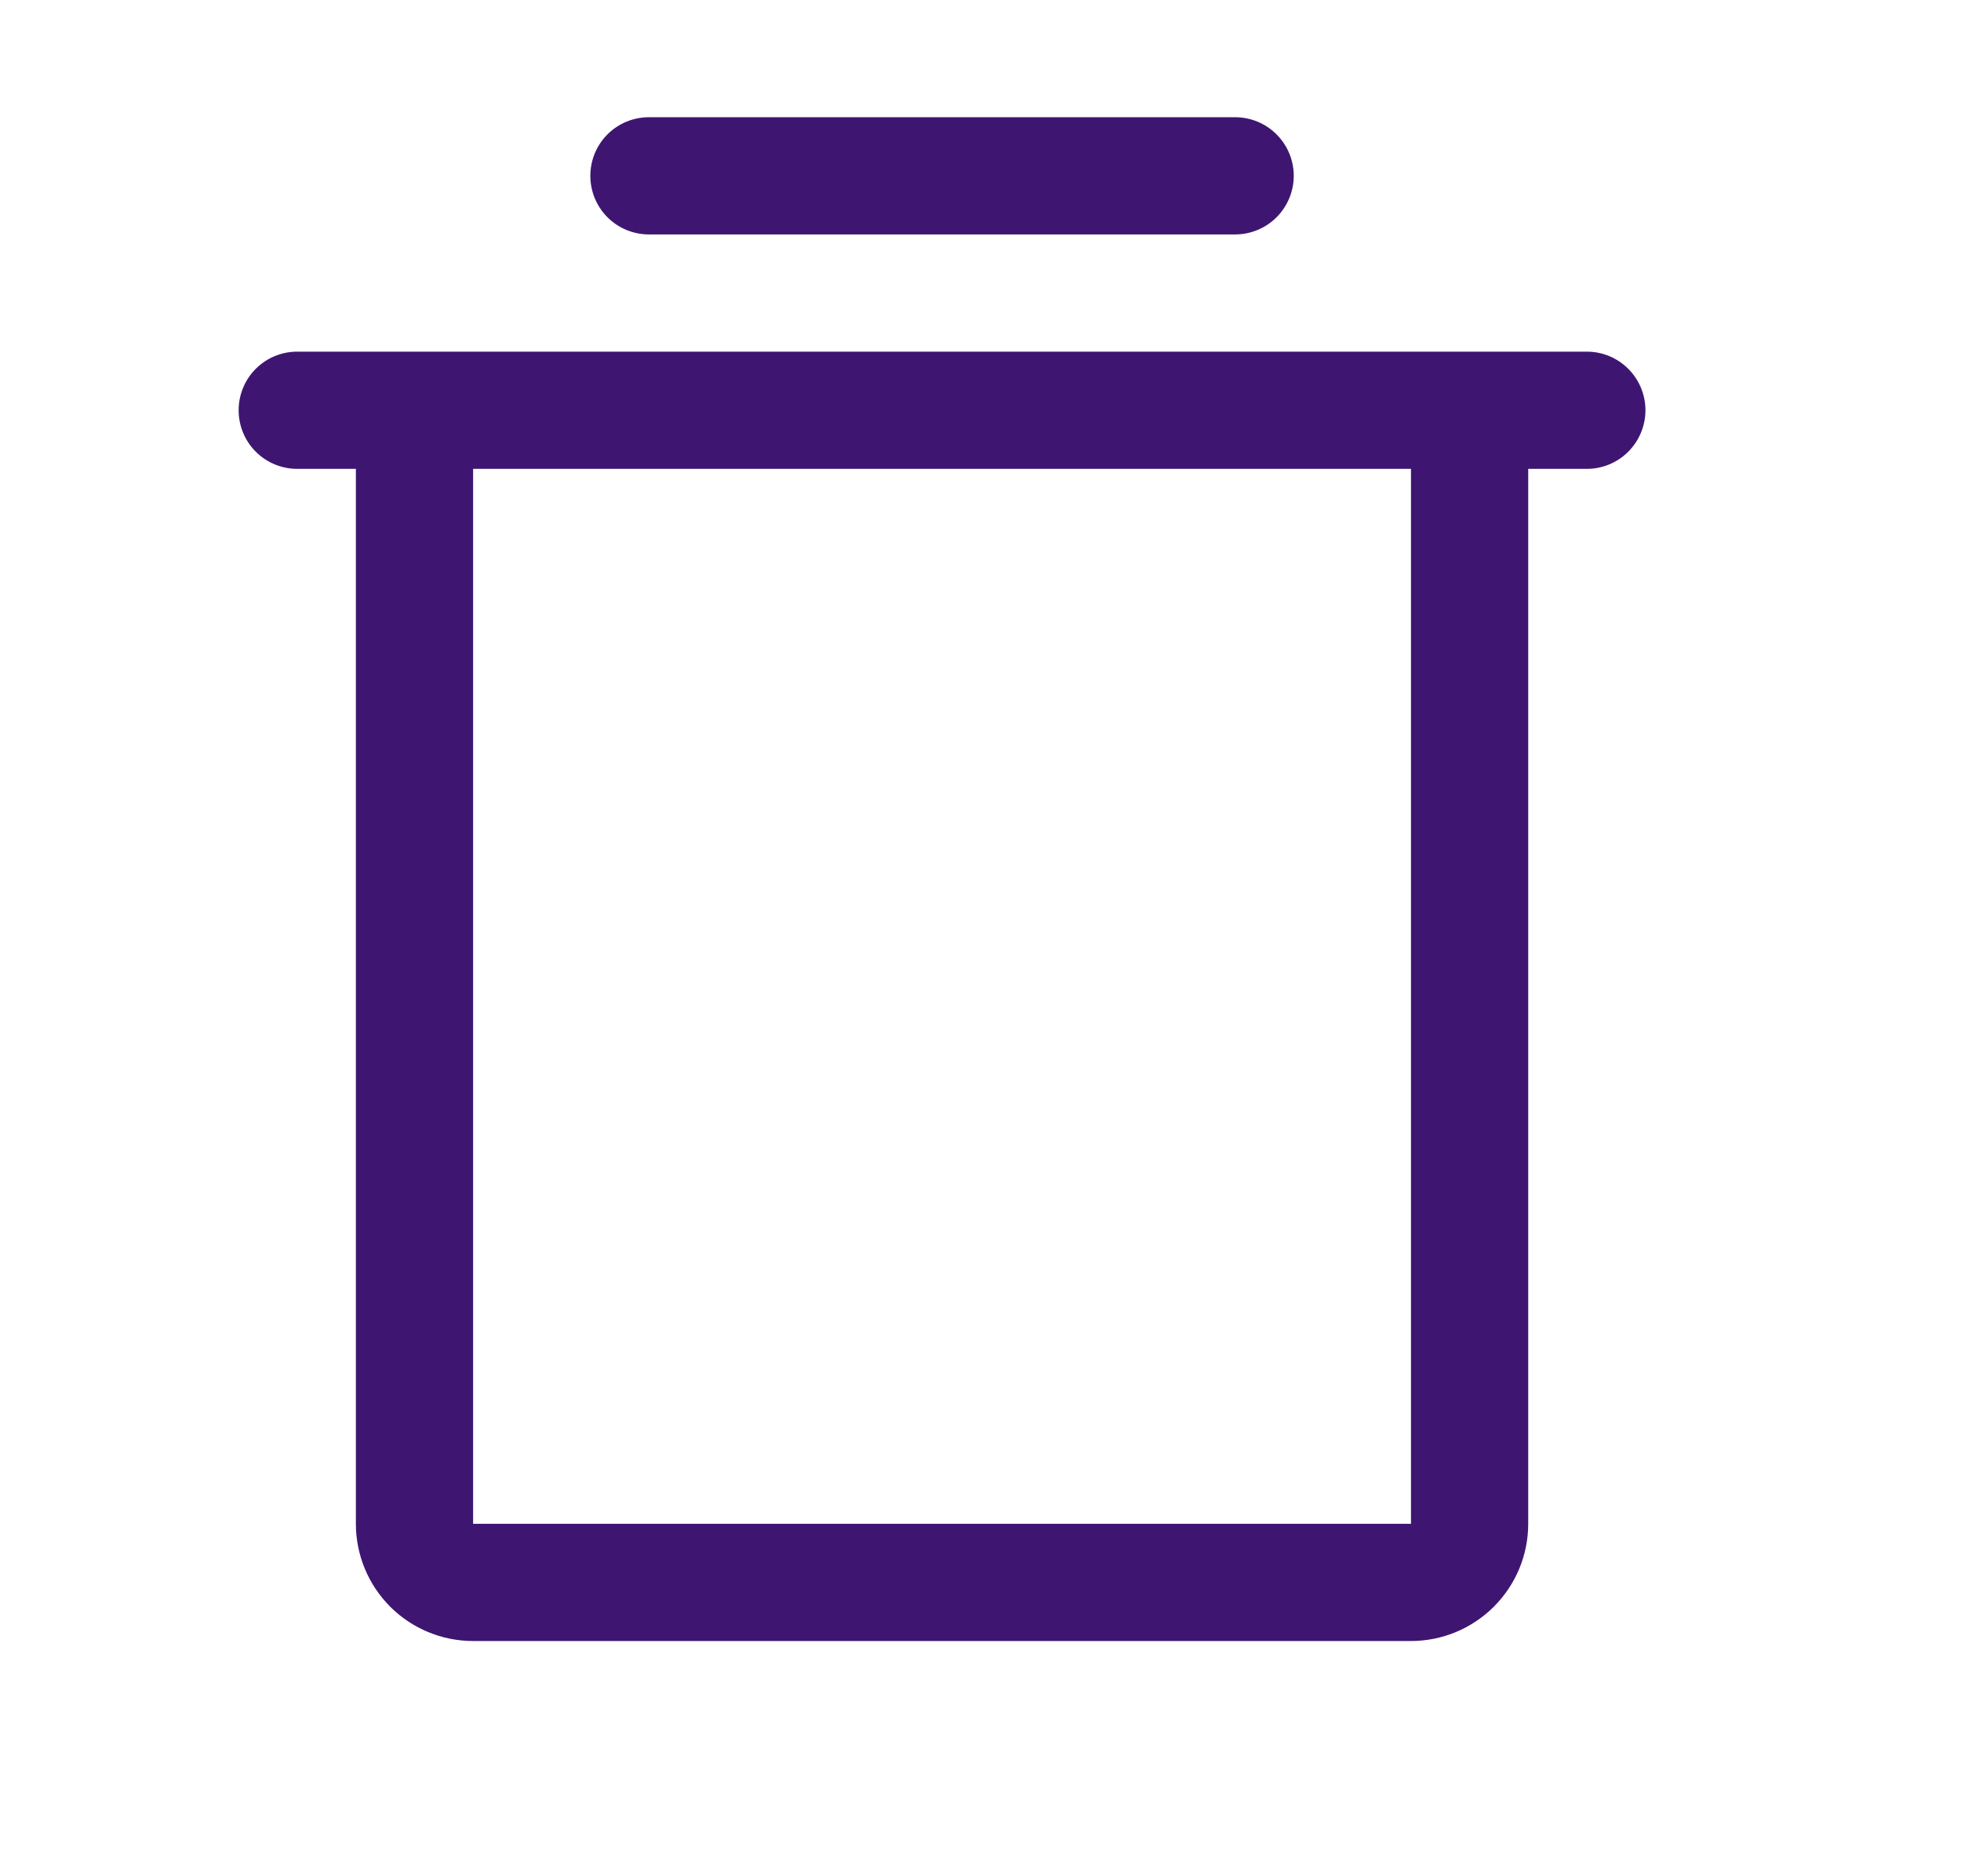
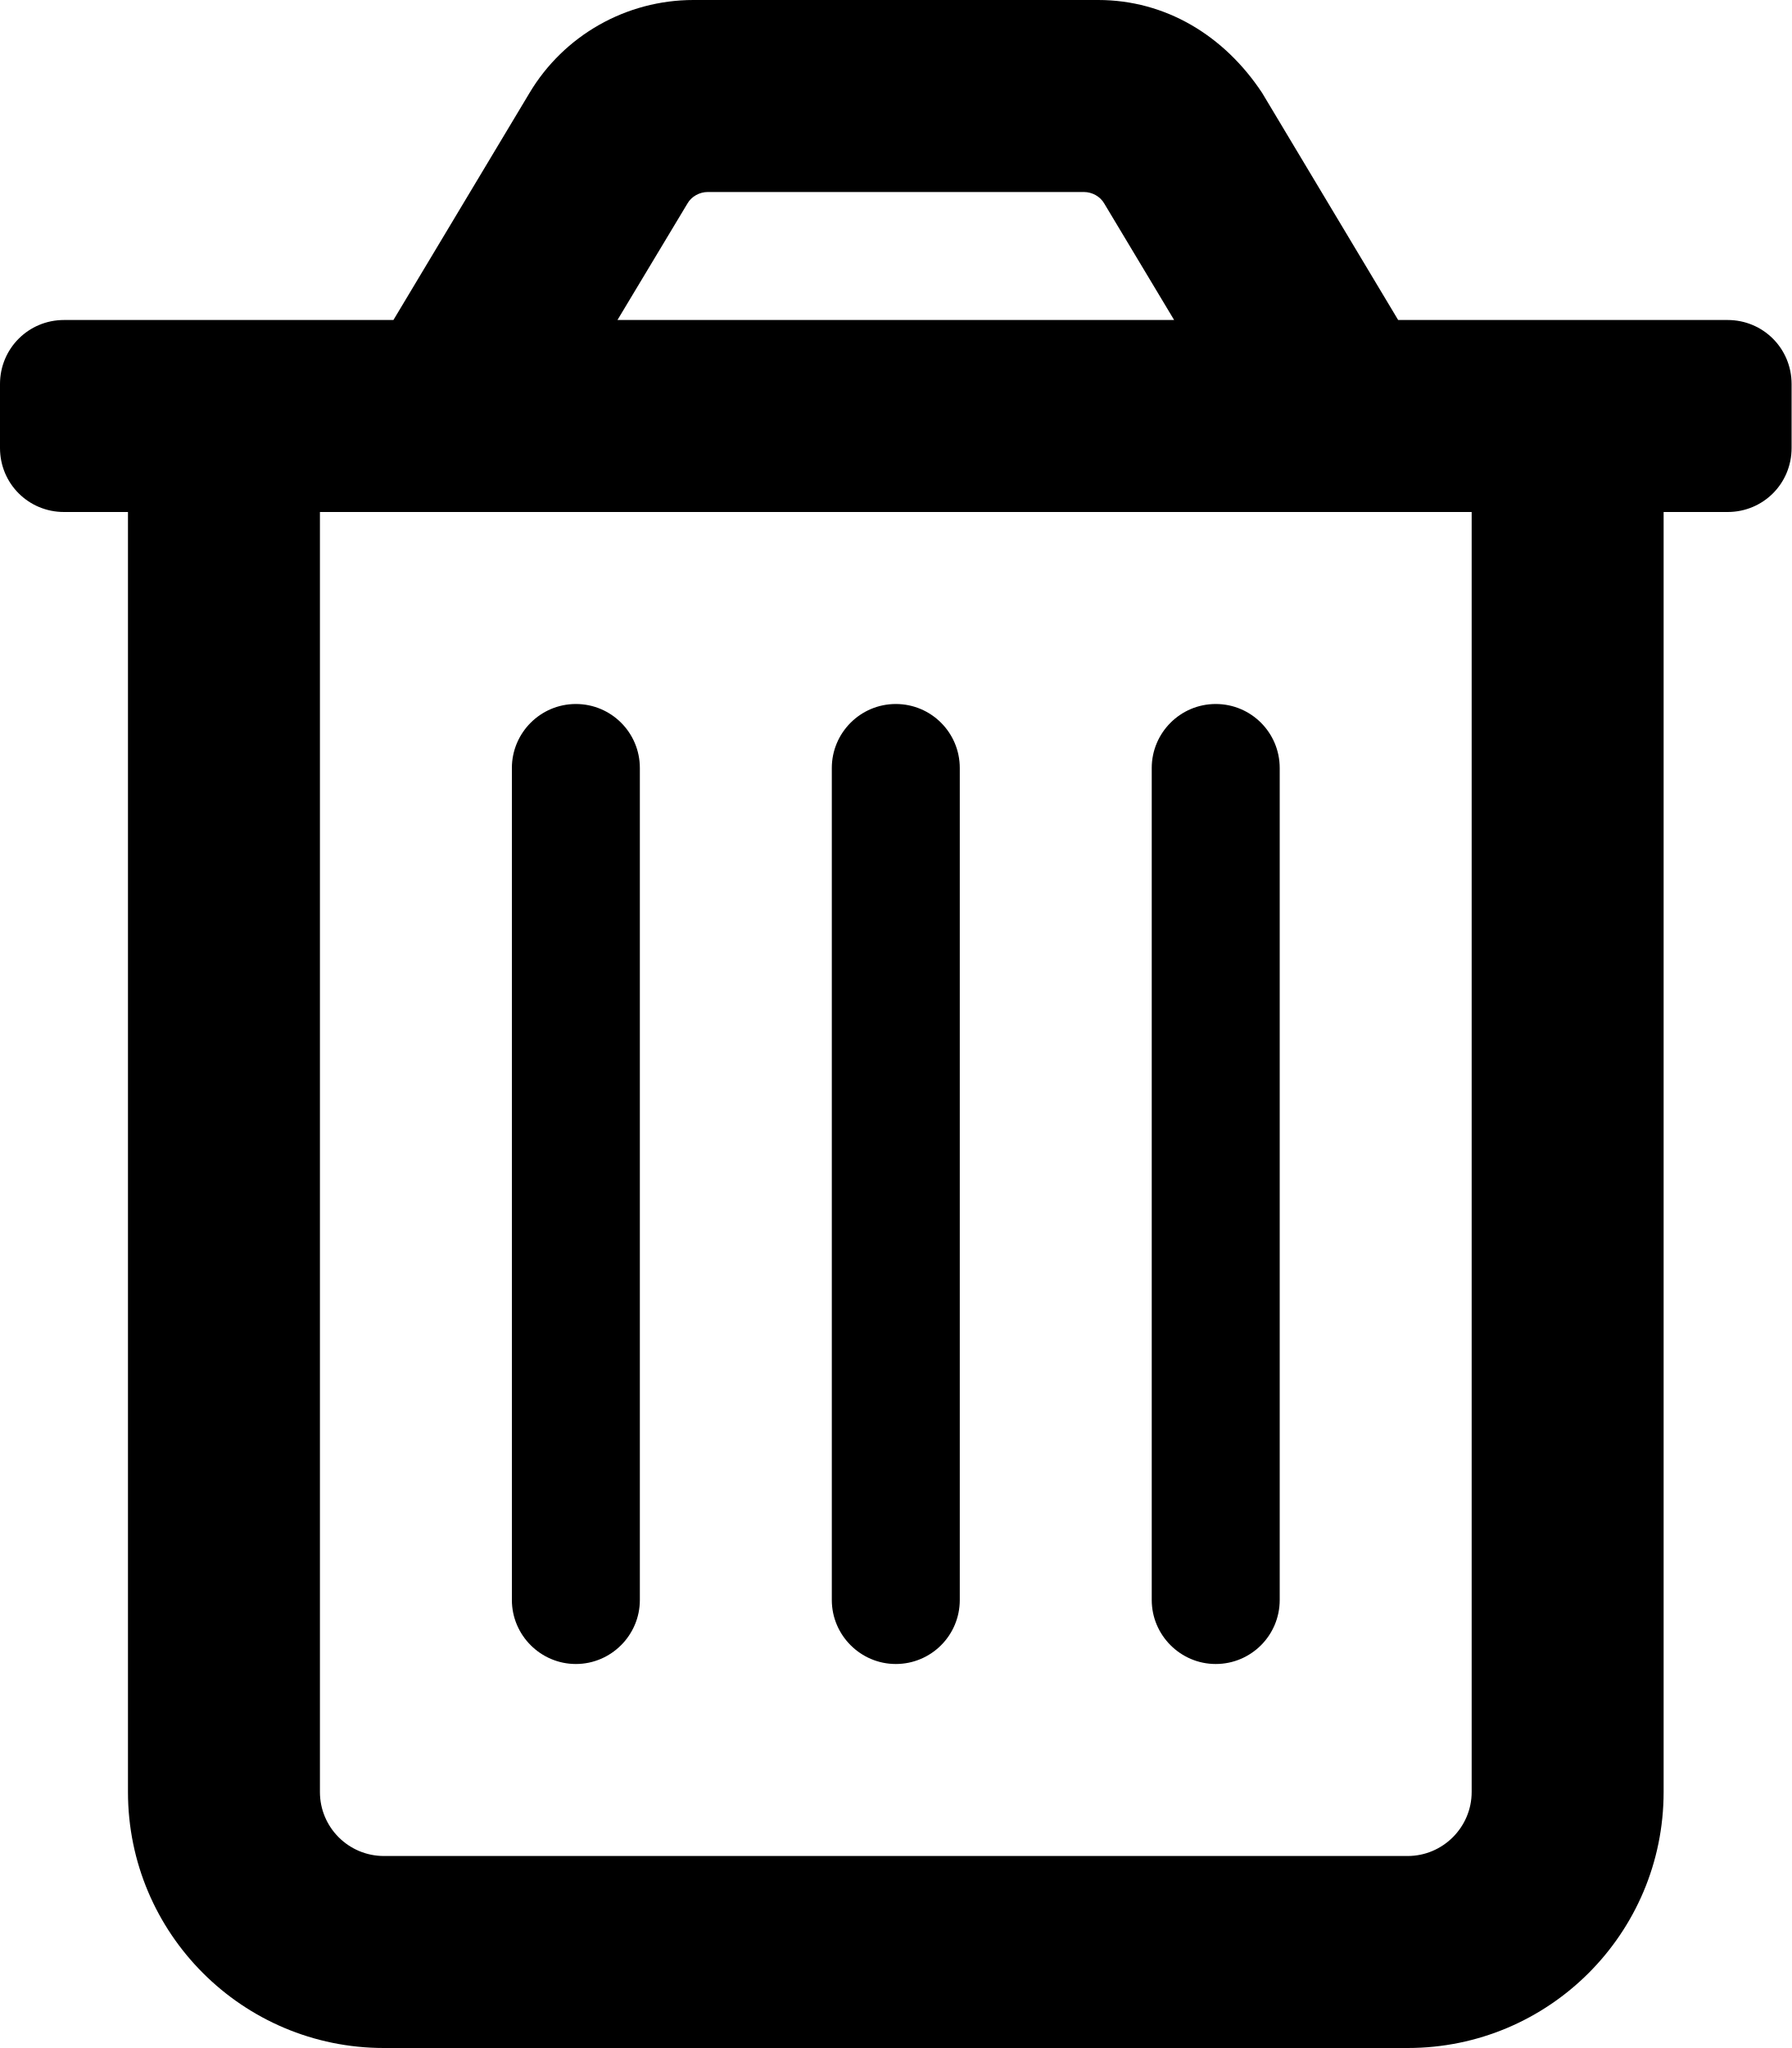
- <svg xmlns="http://www.w3.org/2000/svg" width="23" height="22" viewBox="0 0 23 22" fill="none">
-   <path d="M18.611 4.125H3.486C3.304 4.125 3.129 4.197 3 4.326C2.871 4.455 2.799 4.63 2.799 4.812C2.799 4.995 2.871 5.17 3 5.299C3.129 5.428 3.304 5.5 3.486 5.5H4.174V17.875C4.174 18.24 4.319 18.589 4.576 18.847C4.834 19.105 5.184 19.25 5.549 19.25H16.549C16.913 19.25 17.263 19.105 17.521 18.847C17.779 18.589 17.924 18.24 17.924 17.875V5.5H18.611C18.794 5.5 18.968 5.428 19.097 5.299C19.226 5.17 19.299 4.995 19.299 4.812C19.299 4.63 19.226 4.455 19.097 4.326C18.968 4.197 18.794 4.125 18.611 4.125ZM16.549 17.875H5.549V5.5H16.549V17.875ZM6.924 2.062C6.924 1.88 6.996 1.705 7.125 1.576C7.254 1.447 7.429 1.375 7.611 1.375H14.486C14.668 1.375 14.843 1.447 14.972 1.576C15.101 1.705 15.174 1.88 15.174 2.062C15.174 2.245 15.101 2.42 14.972 2.549C14.843 2.678 14.668 2.75 14.486 2.75H7.611C7.429 2.75 7.254 2.678 7.125 2.549C6.996 2.42 6.924 2.245 6.924 2.062Z" fill="#3E1671" />
+ <svg xmlns="http://www.w3.org/2000/svg" viewBox="0 0 448 512">
+   <path d="M432 80h-82.38l-34-56.75C306.1 8.827 291.4 0 274.6 0H173.4C156.6 0 141 8.827 132.4 23.25L98.38 80H16C7.125 80 0 87.13 0 96v16C0 120.9 7.125 128 16 128H32v320c0 35.35 28.65 64 64 64h256c35.35 0 64-28.65 64-64V128h16C440.9 128 448 120.9 448 112V96C448 87.13 440.9 80 432 80zM171.9 50.88C172.9 49.13 174.9 48 177 48h94c2.125 0 4.125 1.125 5.125 2.875L293.6 80H154.4L171.9 50.88zM352 464H96c-8.837 0-16-7.163-16-16V128h288v320C368 456.8 360.8 464 352 464zM224 416c8.844 0 16-7.156 16-16V192c0-8.844-7.156-16-16-16S208 183.2 208 192v208C208 408.8 215.2 416 224 416zM144 416C152.8 416 160 408.8 160 400V192c0-8.844-7.156-16-16-16S128 183.2 128 192v208C128 408.8 135.2 416 144 416zM304 416c8.844 0 16-7.156 16-16V192c0-8.844-7.156-16-16-16S288 183.2 288 192v208C288 408.8 295.2 416 304 416z" />
</svg>
